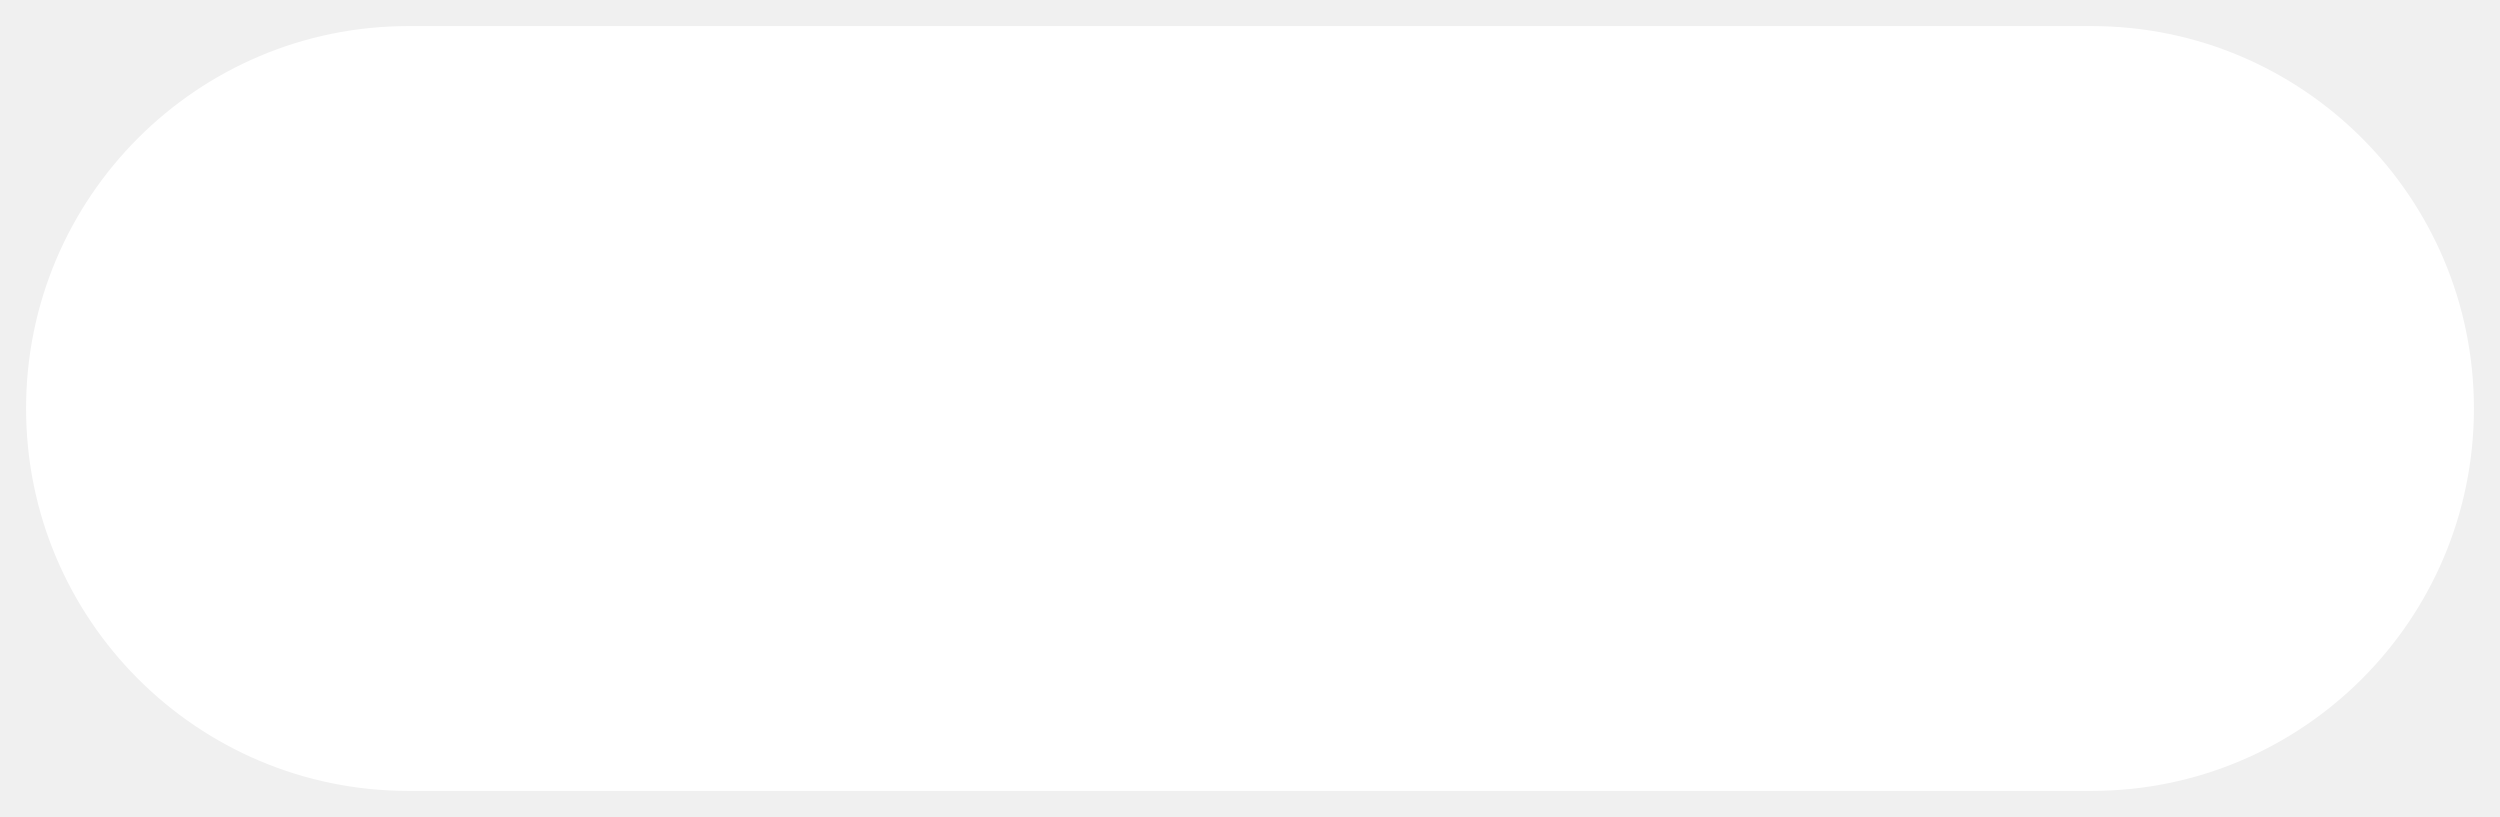
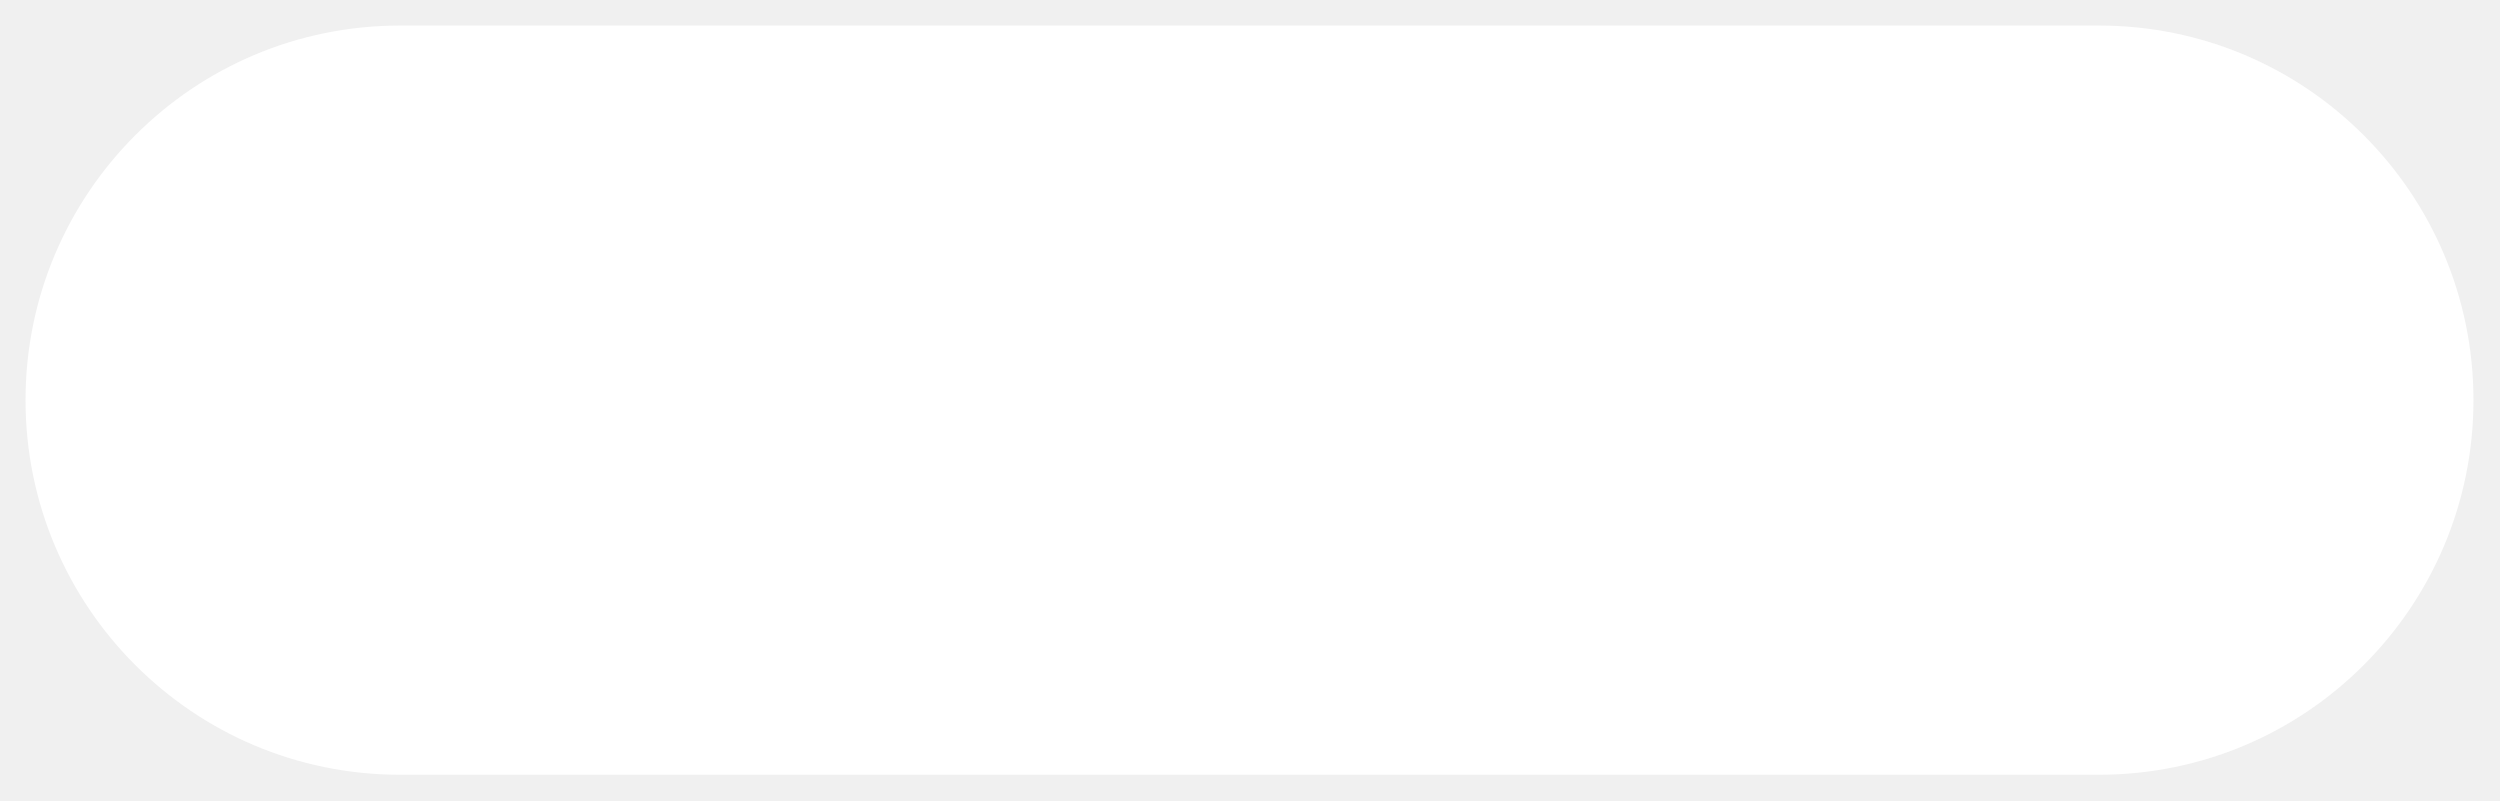
- <svg xmlns="http://www.w3.org/2000/svg" viewBox="0 0 71.91 23.50" role="img">
-   <rect x="0.75" y="0.75" width="70.41" height="22.0" rx="11.0" fill="#ffffff" />
-   <svg x="8.75" y="6.00" width="11.50" height="11.50" viewBox="0 -960 960 960">
+ <svg xmlns="http://www.w3.org/2000/svg" viewBox="0 0 73.41 23.50" role="img">
+   <rect x="0.75" y="0.75" width="71.91" height="22.0" rx="11.0" fill="#ffffff" />
+   <svg x="8.75" y="6.00" width="11.5" height="11.5" viewBox="0 -960 960 960">
    <path fill="#ffffff" d="M160-120v-80h480v80H160Zm226-194L160-540l84-86 228 226-86 86Zm254-254L414-796l86-84 226 226-86 86Zm184 408L302-682l56-56 522 522-56 56Z" />
  </svg>
  <path fill="#ffffff" transform="translate(26.25,14.9512) scale(0.004297,-0.004297)" d="M150 0H1122V225H417V641H1066V863H417V1265H1118V1490H150Z" />
  <path fill="#ffffff" transform="translate(31.7541,14.9512) scale(0.004297,-0.004297)" d="M754 -22C1117 -22 1358 198 1358 517V1490H1091V539C1091 352 960 217 754 217C548 217 417 352 417 539V1490H150V517C150 198 389 -22 754 -22Z" />
  <path fill="#ffffff" transform="translate(38.4055,14.9512) scale(0.004297,-0.004297)" d="M150 0H417V504H703C1047 504 1232 711 1232 997C1232 1281 1050 1490 707 1490H150ZM417 724V1266H666C870 1266 959 1156 959 997C959 838 870 724 668 724Z" />
  <path fill="#ffffff" transform="translate(44.2577,14.9512) scale(0.004297,-0.004297)" d="M150 0H1075V225H417V1490H150Z" />
  <path fill="#ffffff" transform="translate(51.8027,14.9512) scale(0.004297,-0.004297)" d="M717 1490H421L94 1256V1002L442 1252H452V0H717Z" />
  <path fill="#ffffff" transform="translate(55.6998,14.9512) scale(0.004297,-0.004297)" d="M326 -17C416 -17 487 53 487 143C487 232 416 302 326 302C236 302 166 232 166 143C166 53 236 -17 326 -17Z" />
  <path fill="#ffffff" transform="translate(58.6816,14.9512) scale(0.004297,-0.004297)" d="M134 0H1153V223H504V234L763 498C1054 779 1131 913 1131 1078C1131 1327 929 1510 630 1510C335 1510 126 1326 126 1044H381C381 1197 477 1292 627 1292C768 1292 874 1205 874 1065C874 939 796 849 651 701L134 192Z" />
</svg>
